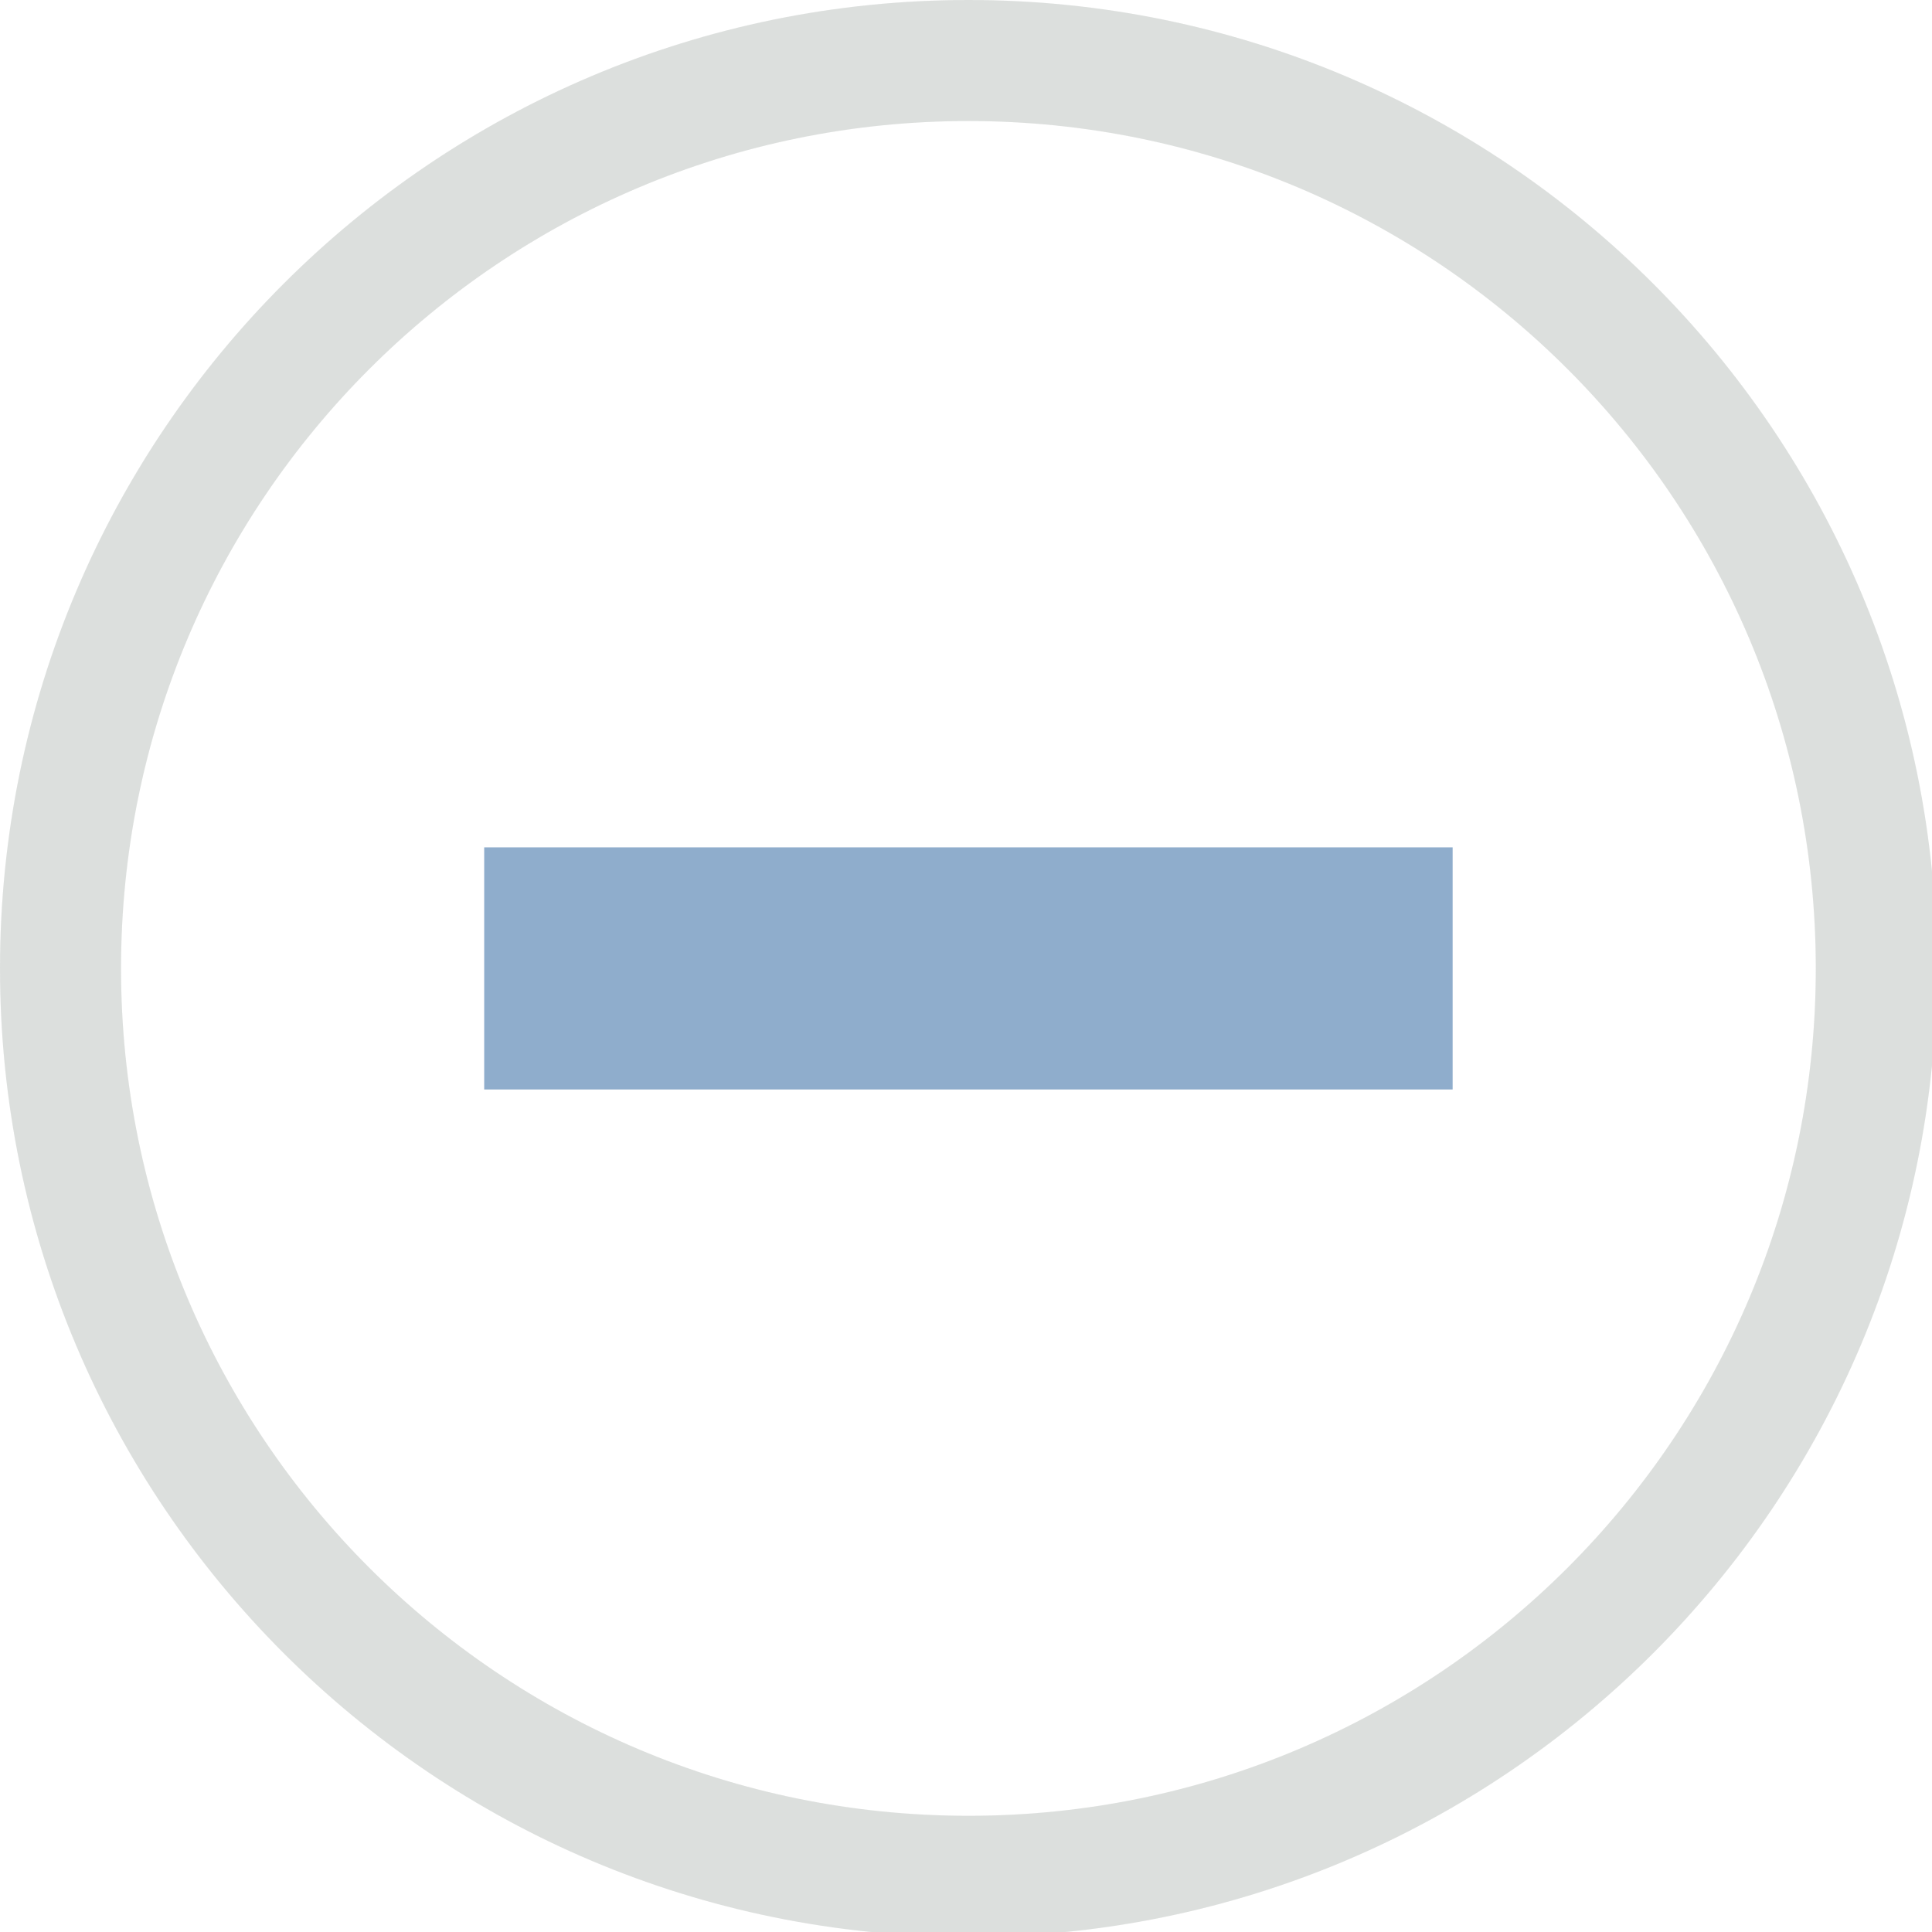
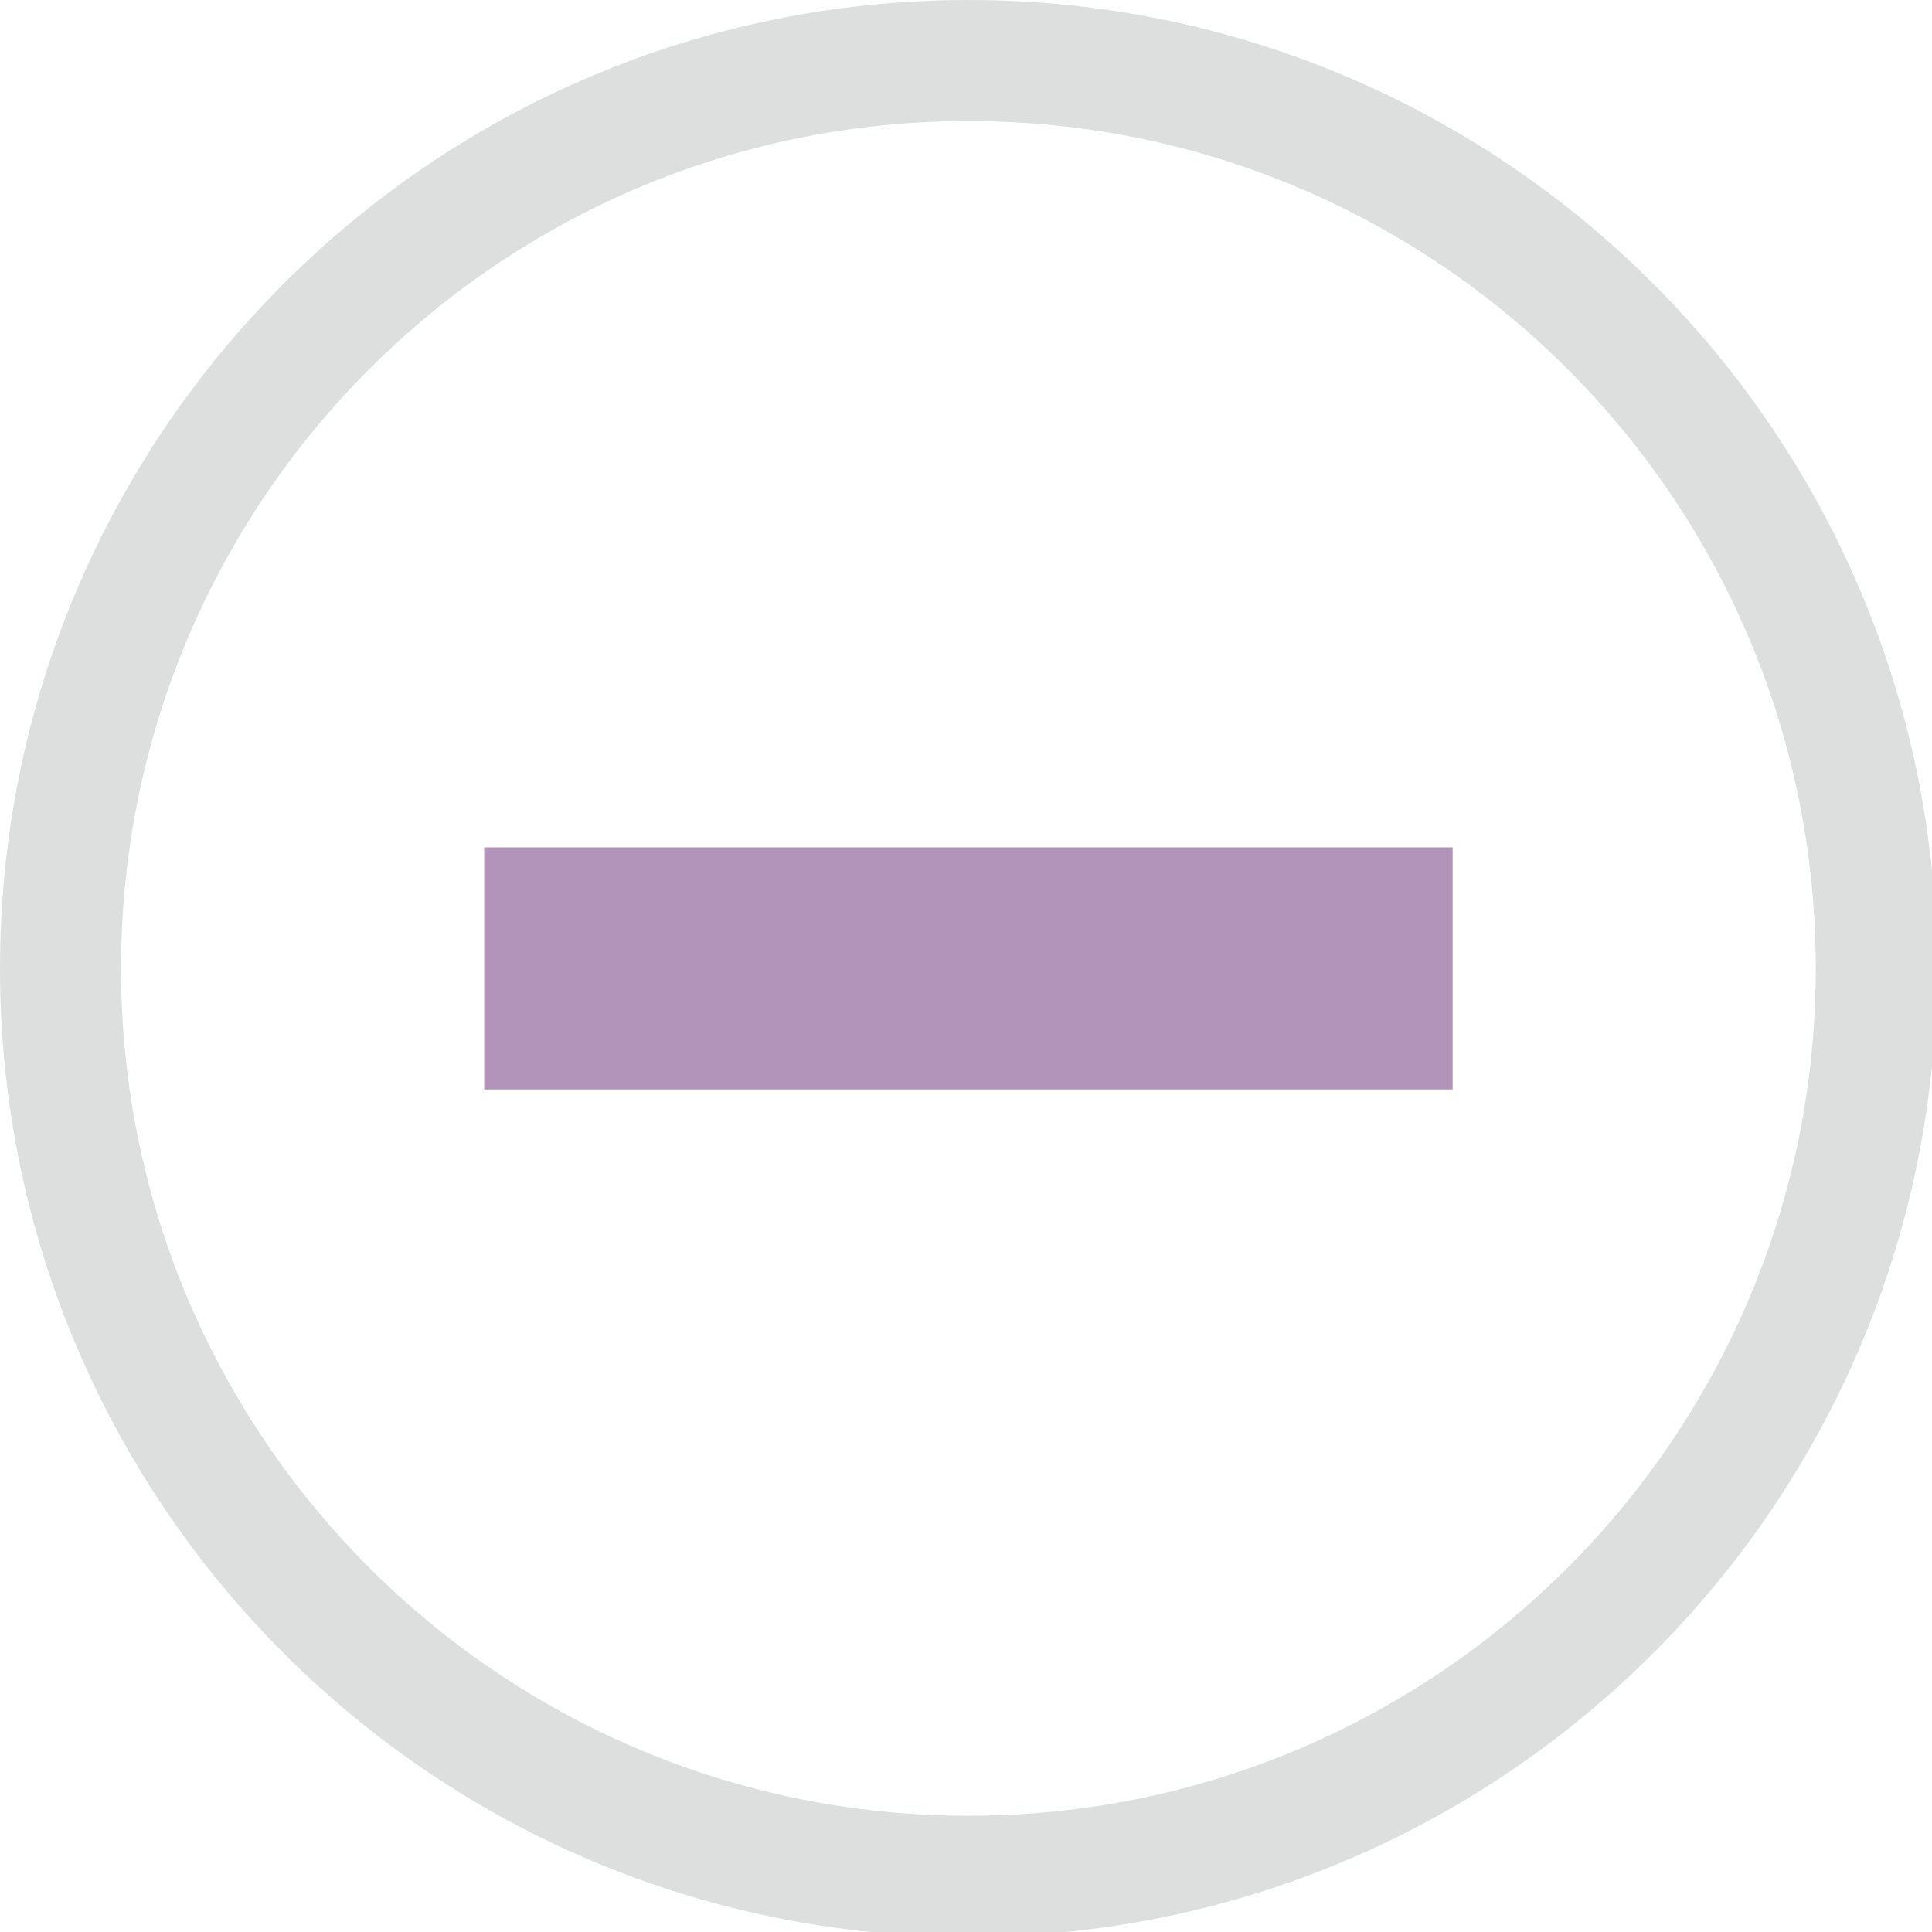
<svg xmlns="http://www.w3.org/2000/svg" width="133pt" height="133pt" viewBox="0 0 133 133" version="1.1">
  <g id="surface1">
    <path style=" stroke:none;fill-rule:nonzero;fill:#c5c8c6;fill-opacity:0.5;" d="M 66.668 0 C 29.852 0 0 29.852 0 66.668 C 0 103.484 29.852 133.332 66.668 133.332 C 103.484 133.332 133.332 103.484 133.332 66.668 C 133.332 29.852 103.484 0 66.668 0 Z M 66.668 8.332 C 98.895 8.332 125 34.441 125 66.668 C 125 98.895 98.895 125 66.668 125 C 34.441 125 8.332 98.895 8.332 66.668 C 8.332 34.441 34.441 8.332 66.668 8.332 Z M 66.668 8.332 " />
    <path style=" stroke:none;fill-rule:nonzero;fill:#c5c8c6;fill-opacity:0.15;" d="M 66.668 0 C 29.852 0 0 29.852 0 66.668 C 0 103.484 29.852 133.332 66.668 133.332 C 103.484 133.332 133.332 103.484 133.332 66.668 C 133.332 29.852 103.484 0 66.668 0 Z M 66.668 8.332 C 98.895 8.332 125 34.441 125 66.668 C 125 98.895 98.895 125 66.668 125 C 34.441 125 8.332 98.895 8.332 66.668 C 8.332 34.441 34.441 8.332 66.668 8.332 Z M 66.668 8.332 " />
-     <path style=" stroke:none;fill-rule:nonzero;fill:#8fadcc;fill-opacity:1;" d="M 33.332 58.332 L 100 58.332 L 100 75 L 33.332 75 Z M 33.332 58.332 " />
+     <path style=" stroke:none;fill-rule:nonzero;fill:#b294bb;fill-opacity:1;" d="M 33.332 58.332 L 100 58.332 L 100 75 L 33.332 75 Z M 33.332 58.332 " />
  </g>
</svg>
